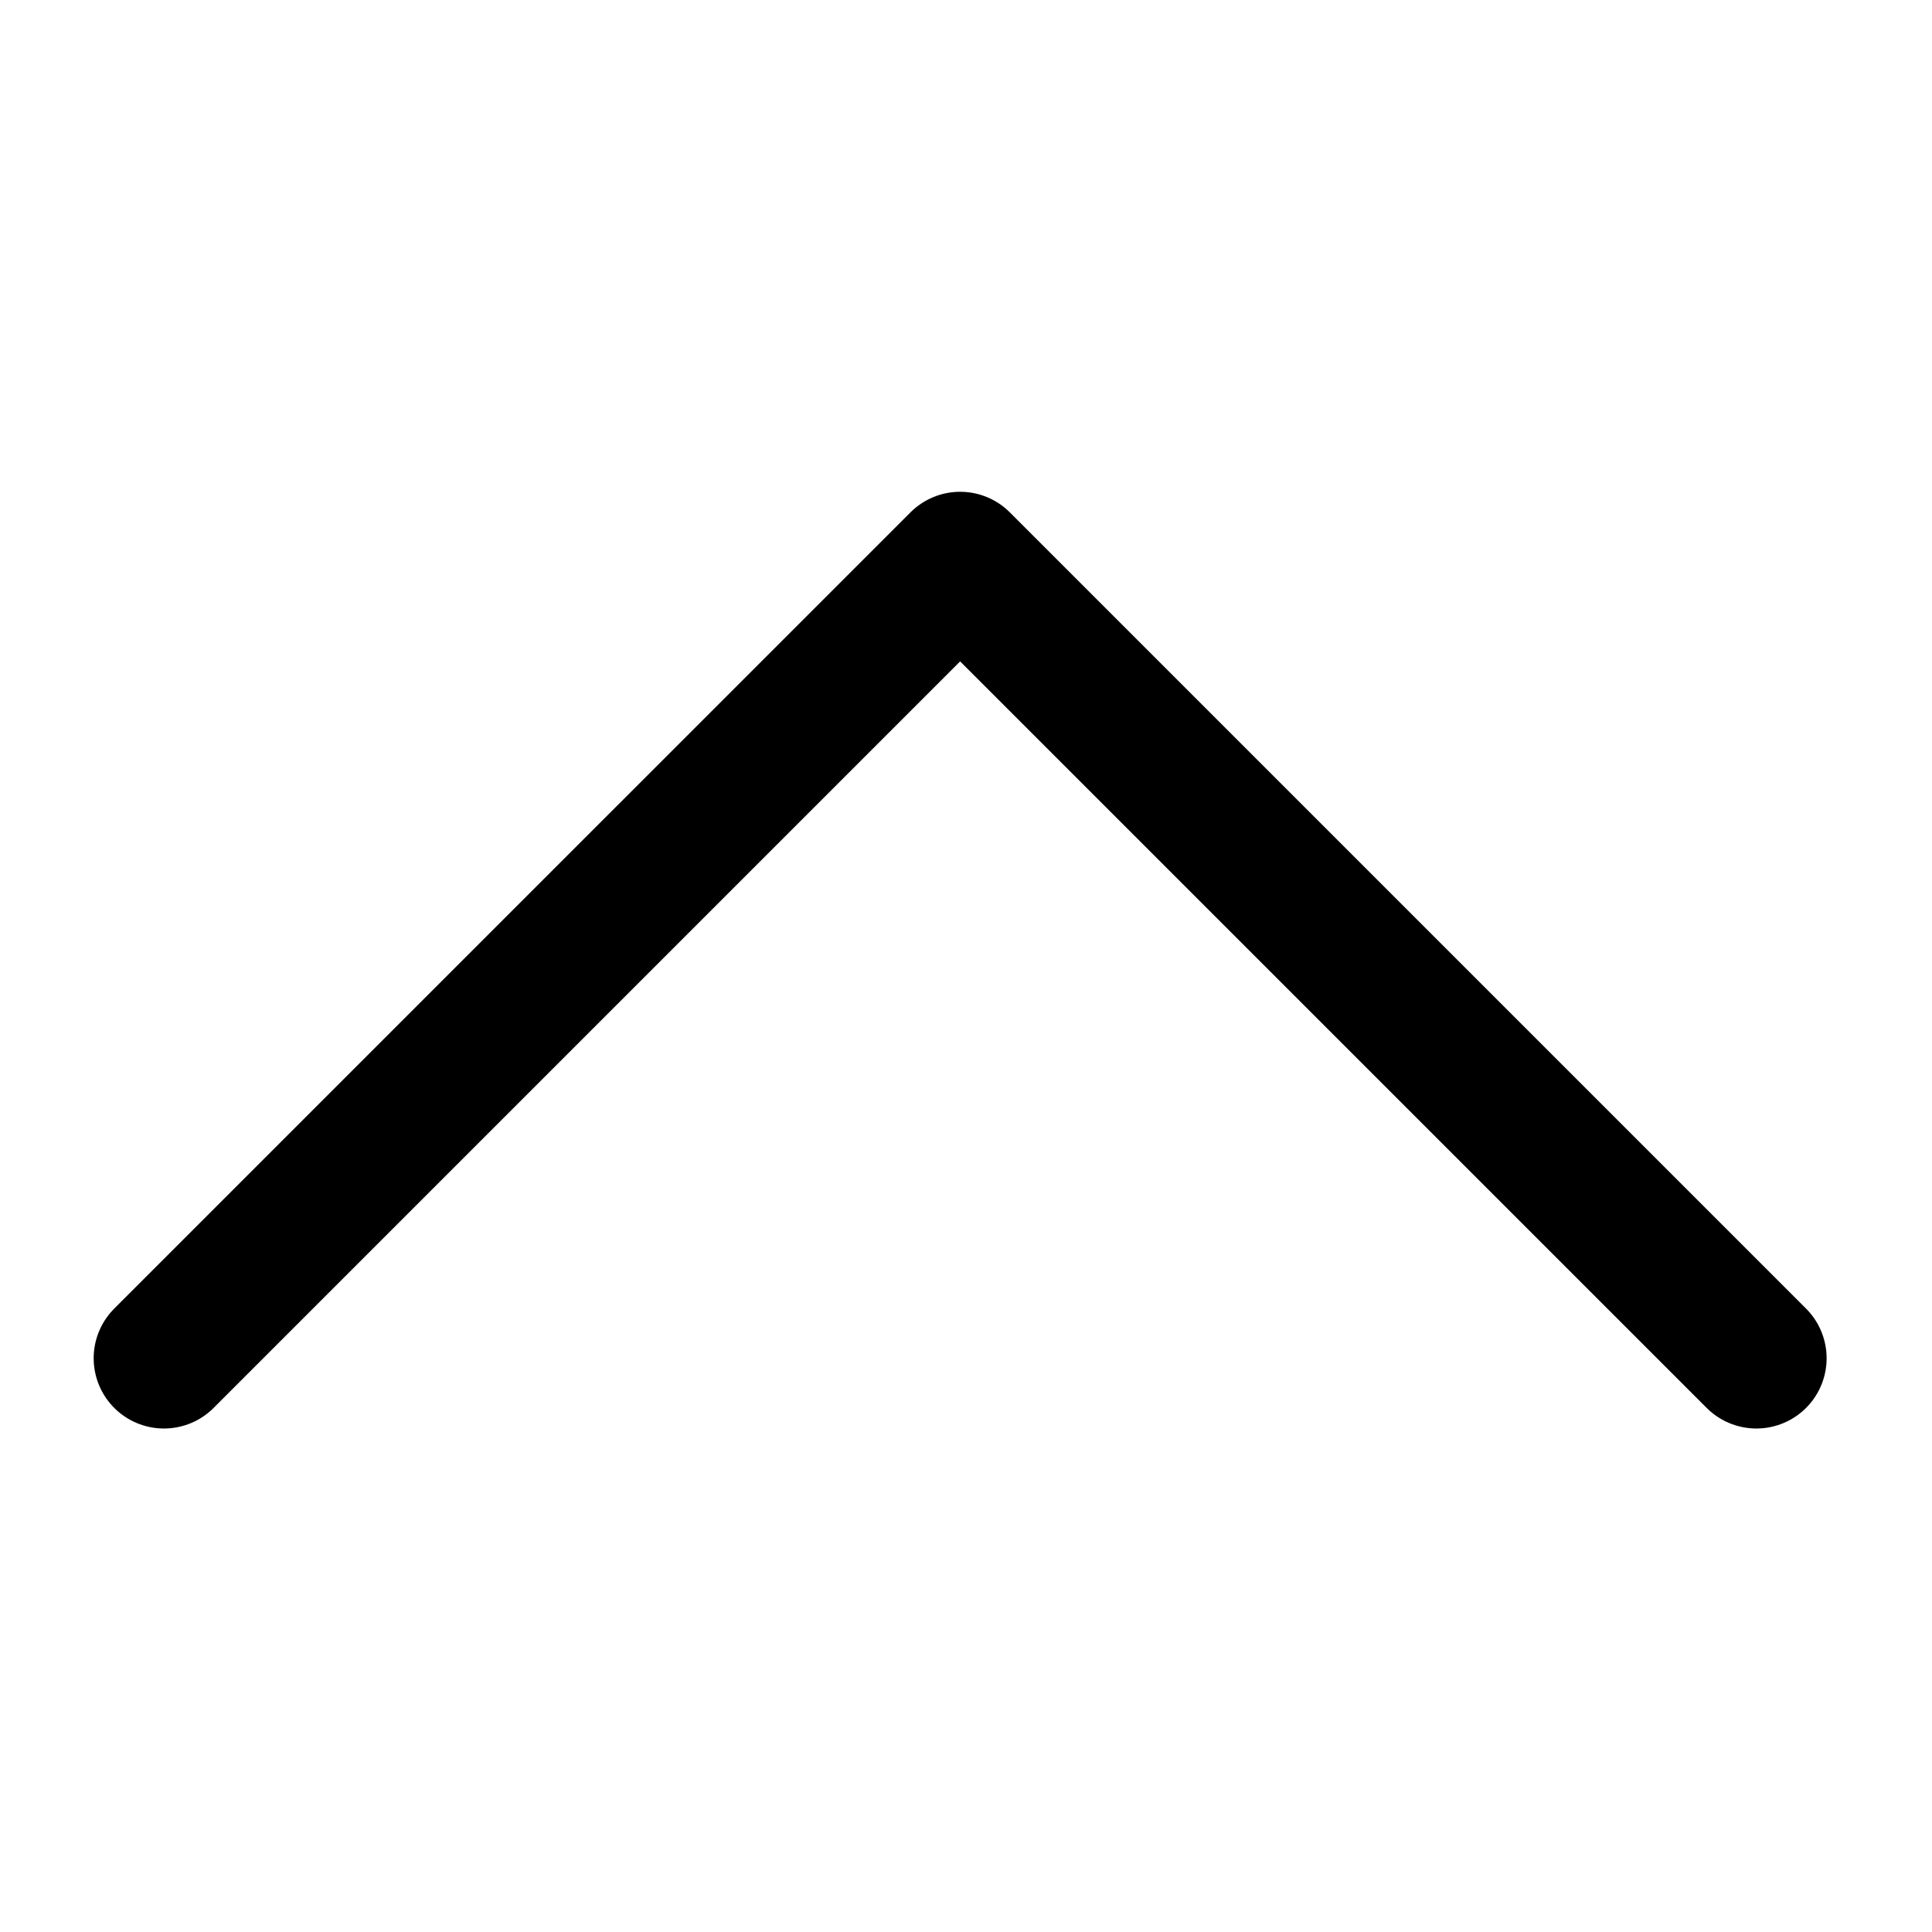
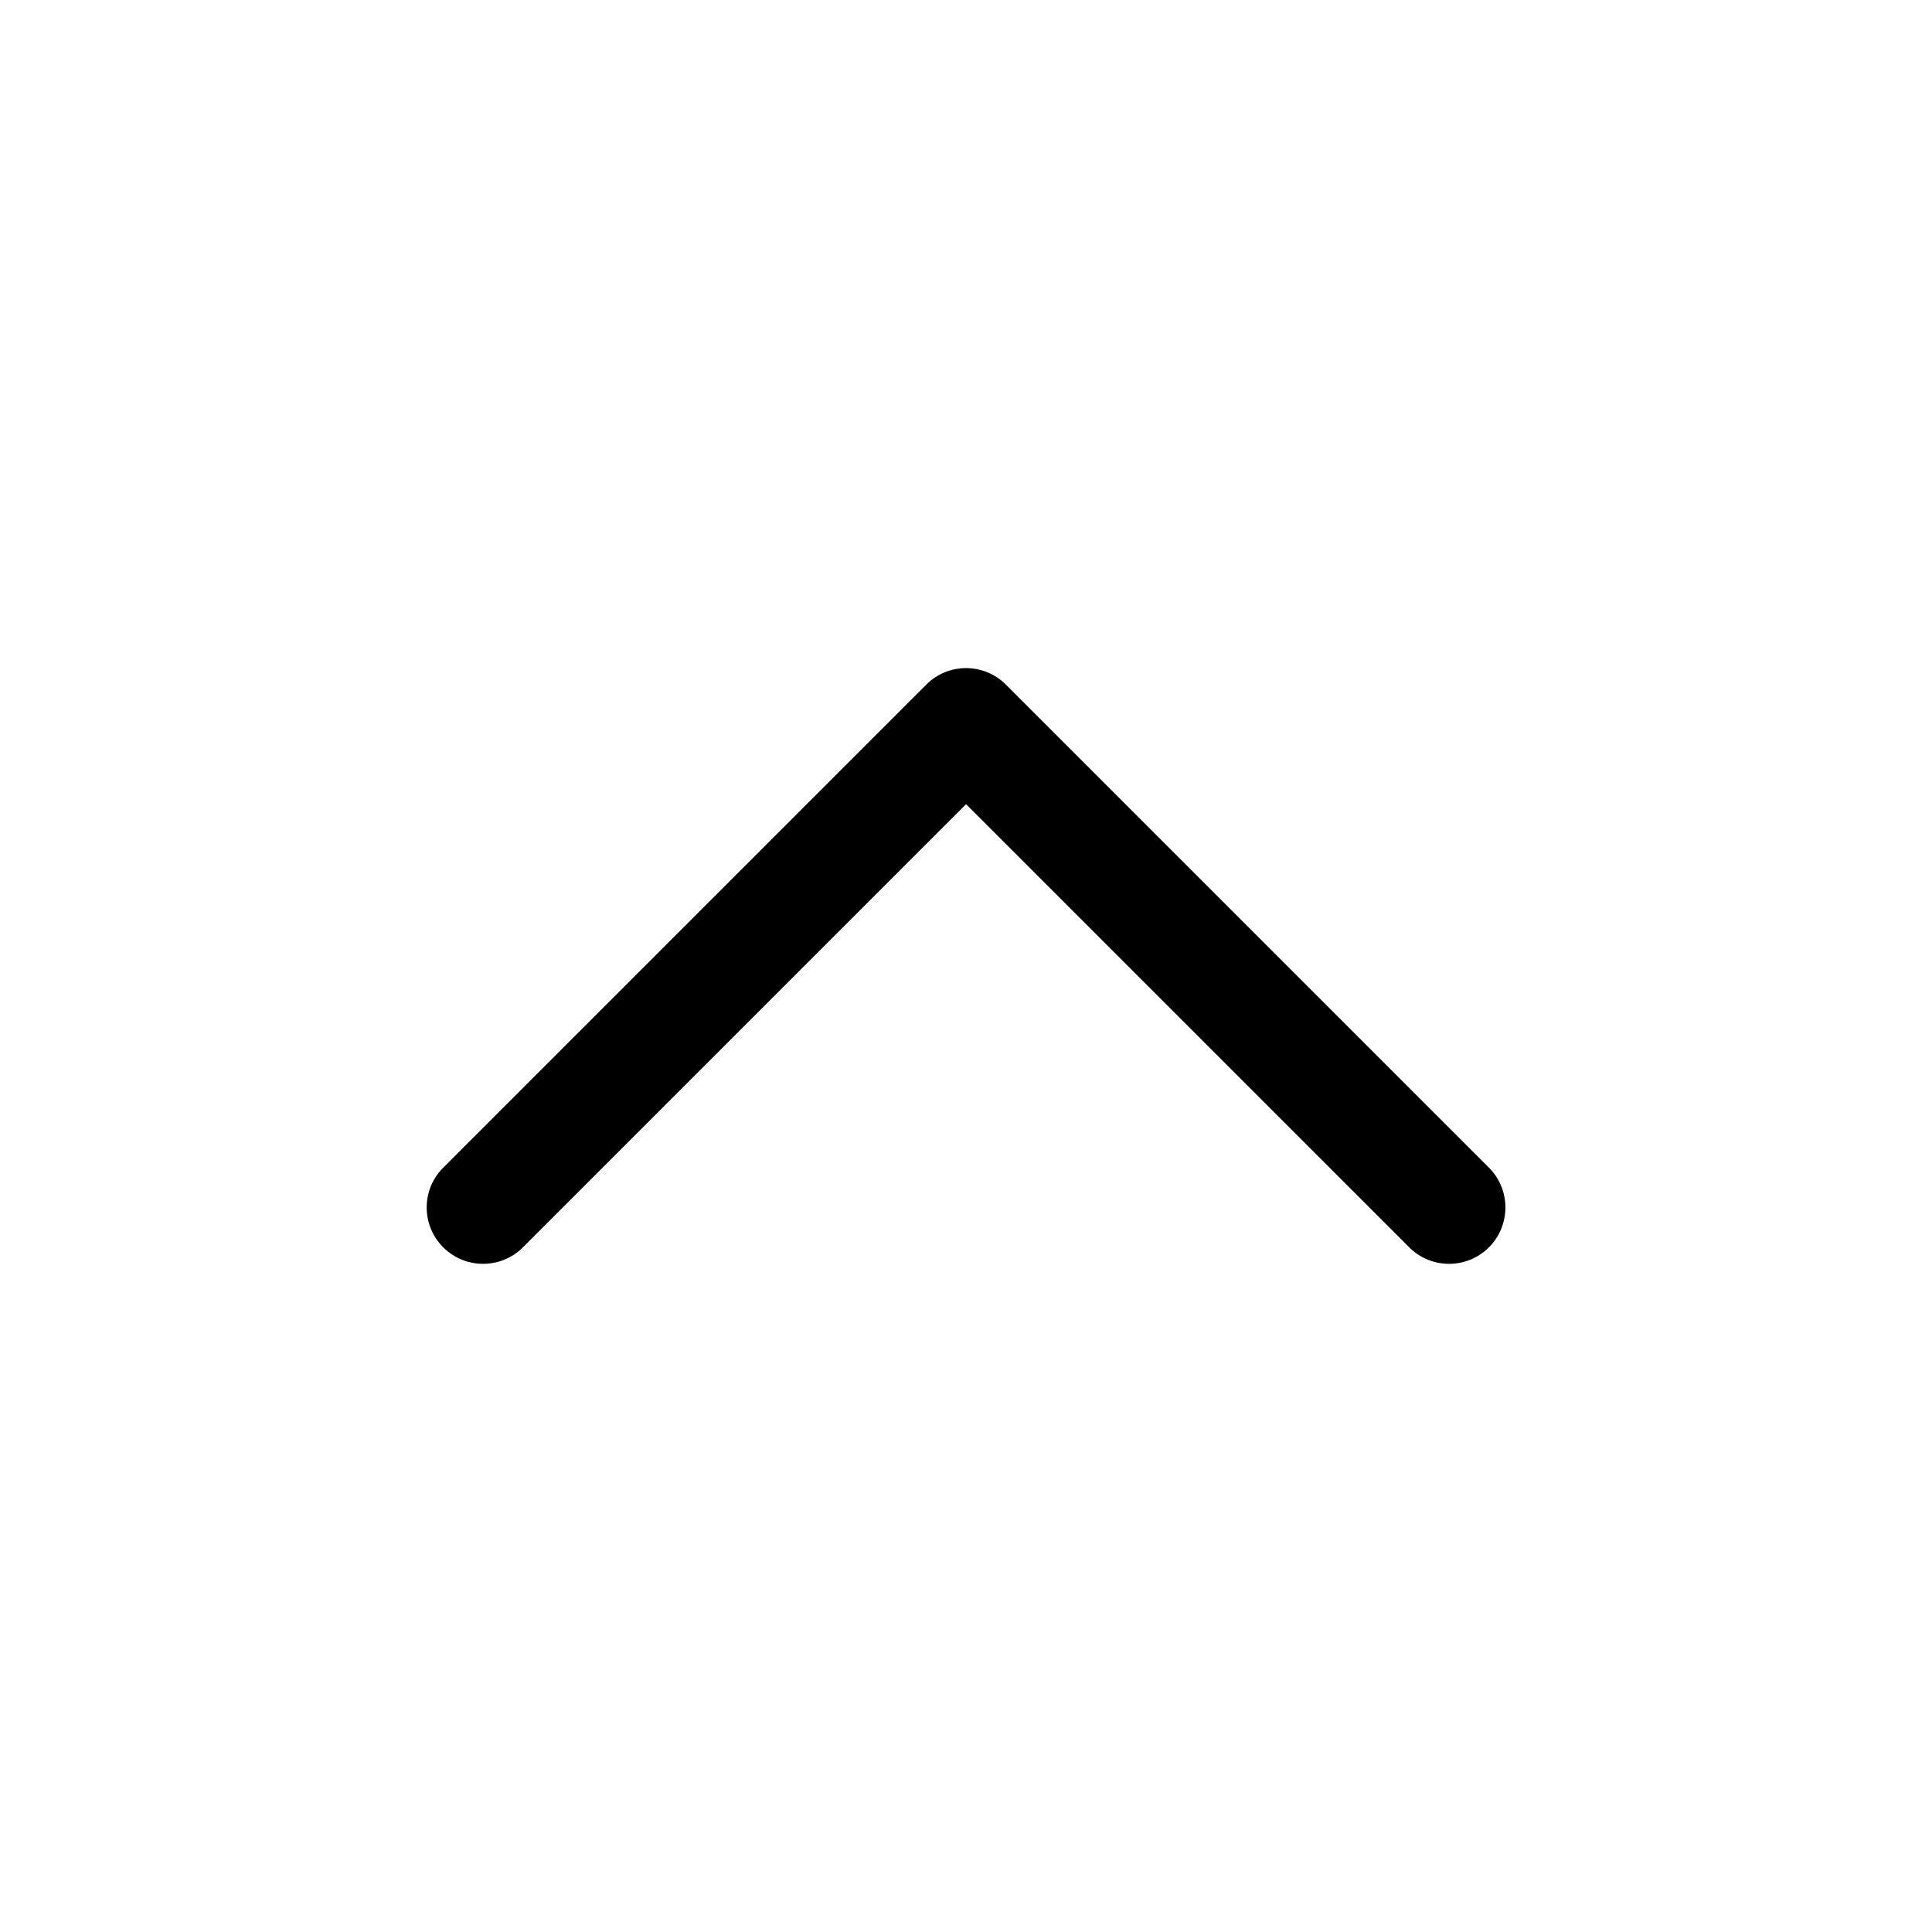
- <svg xmlns="http://www.w3.org/2000/svg" viewBox="0 0 165 165" fill="none">
-   <path d="M150 116L82 48L14 116" stroke="currentColor" stroke-width="12" stroke-linecap="round" stroke-linejoin="round" />
+ <svg xmlns="http://www.w3.org/2000/svg" width="24" height="24" viewBox="0 0 24 24" fill="none">
+   <path fill-rule="evenodd" clip-rule="evenodd" d="M18.496 15.495C18.222 15.768 17.779 15.768 17.506 15.495L12.001 9.99L6.496 15.495C6.222 15.768 5.779 15.768 5.506 15.495C5.232 15.221 5.232 14.778 5.506 14.505L11.506 8.505C11.779 8.231 12.222 8.231 12.496 8.505L18.496 14.505C18.769 14.778 18.769 15.221 18.496 15.495Z" fill="#000000" />
</svg>
